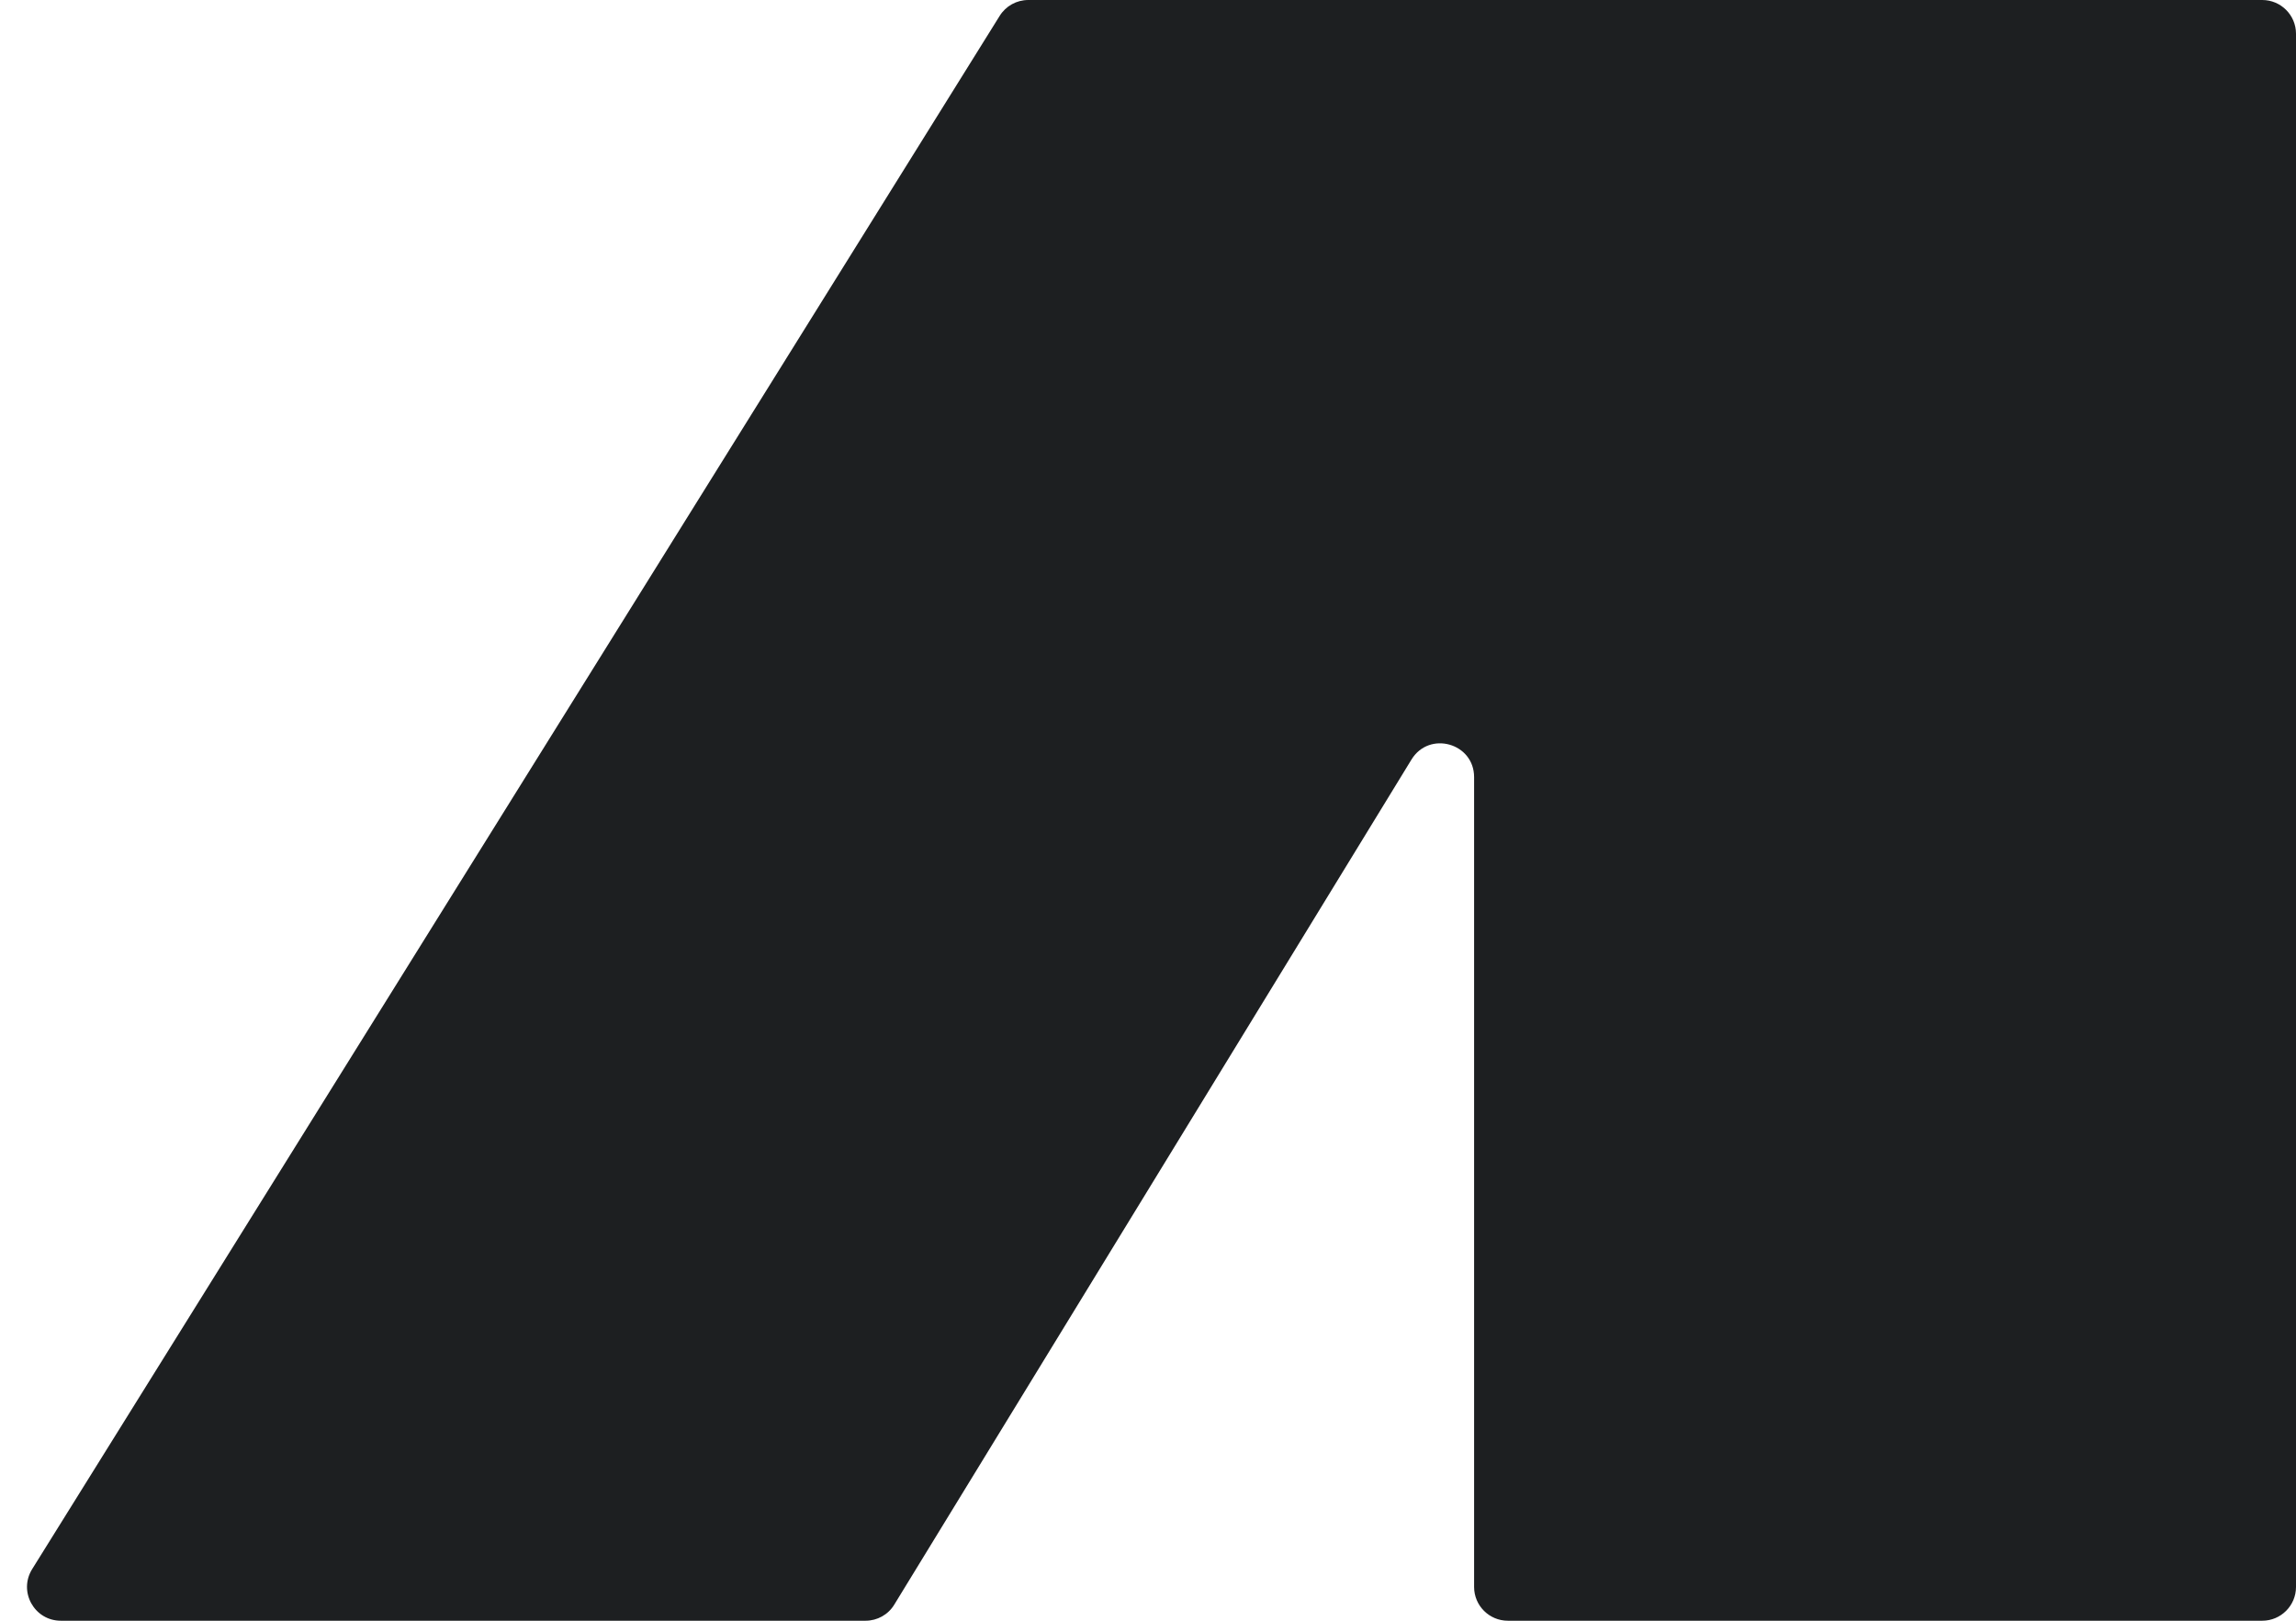
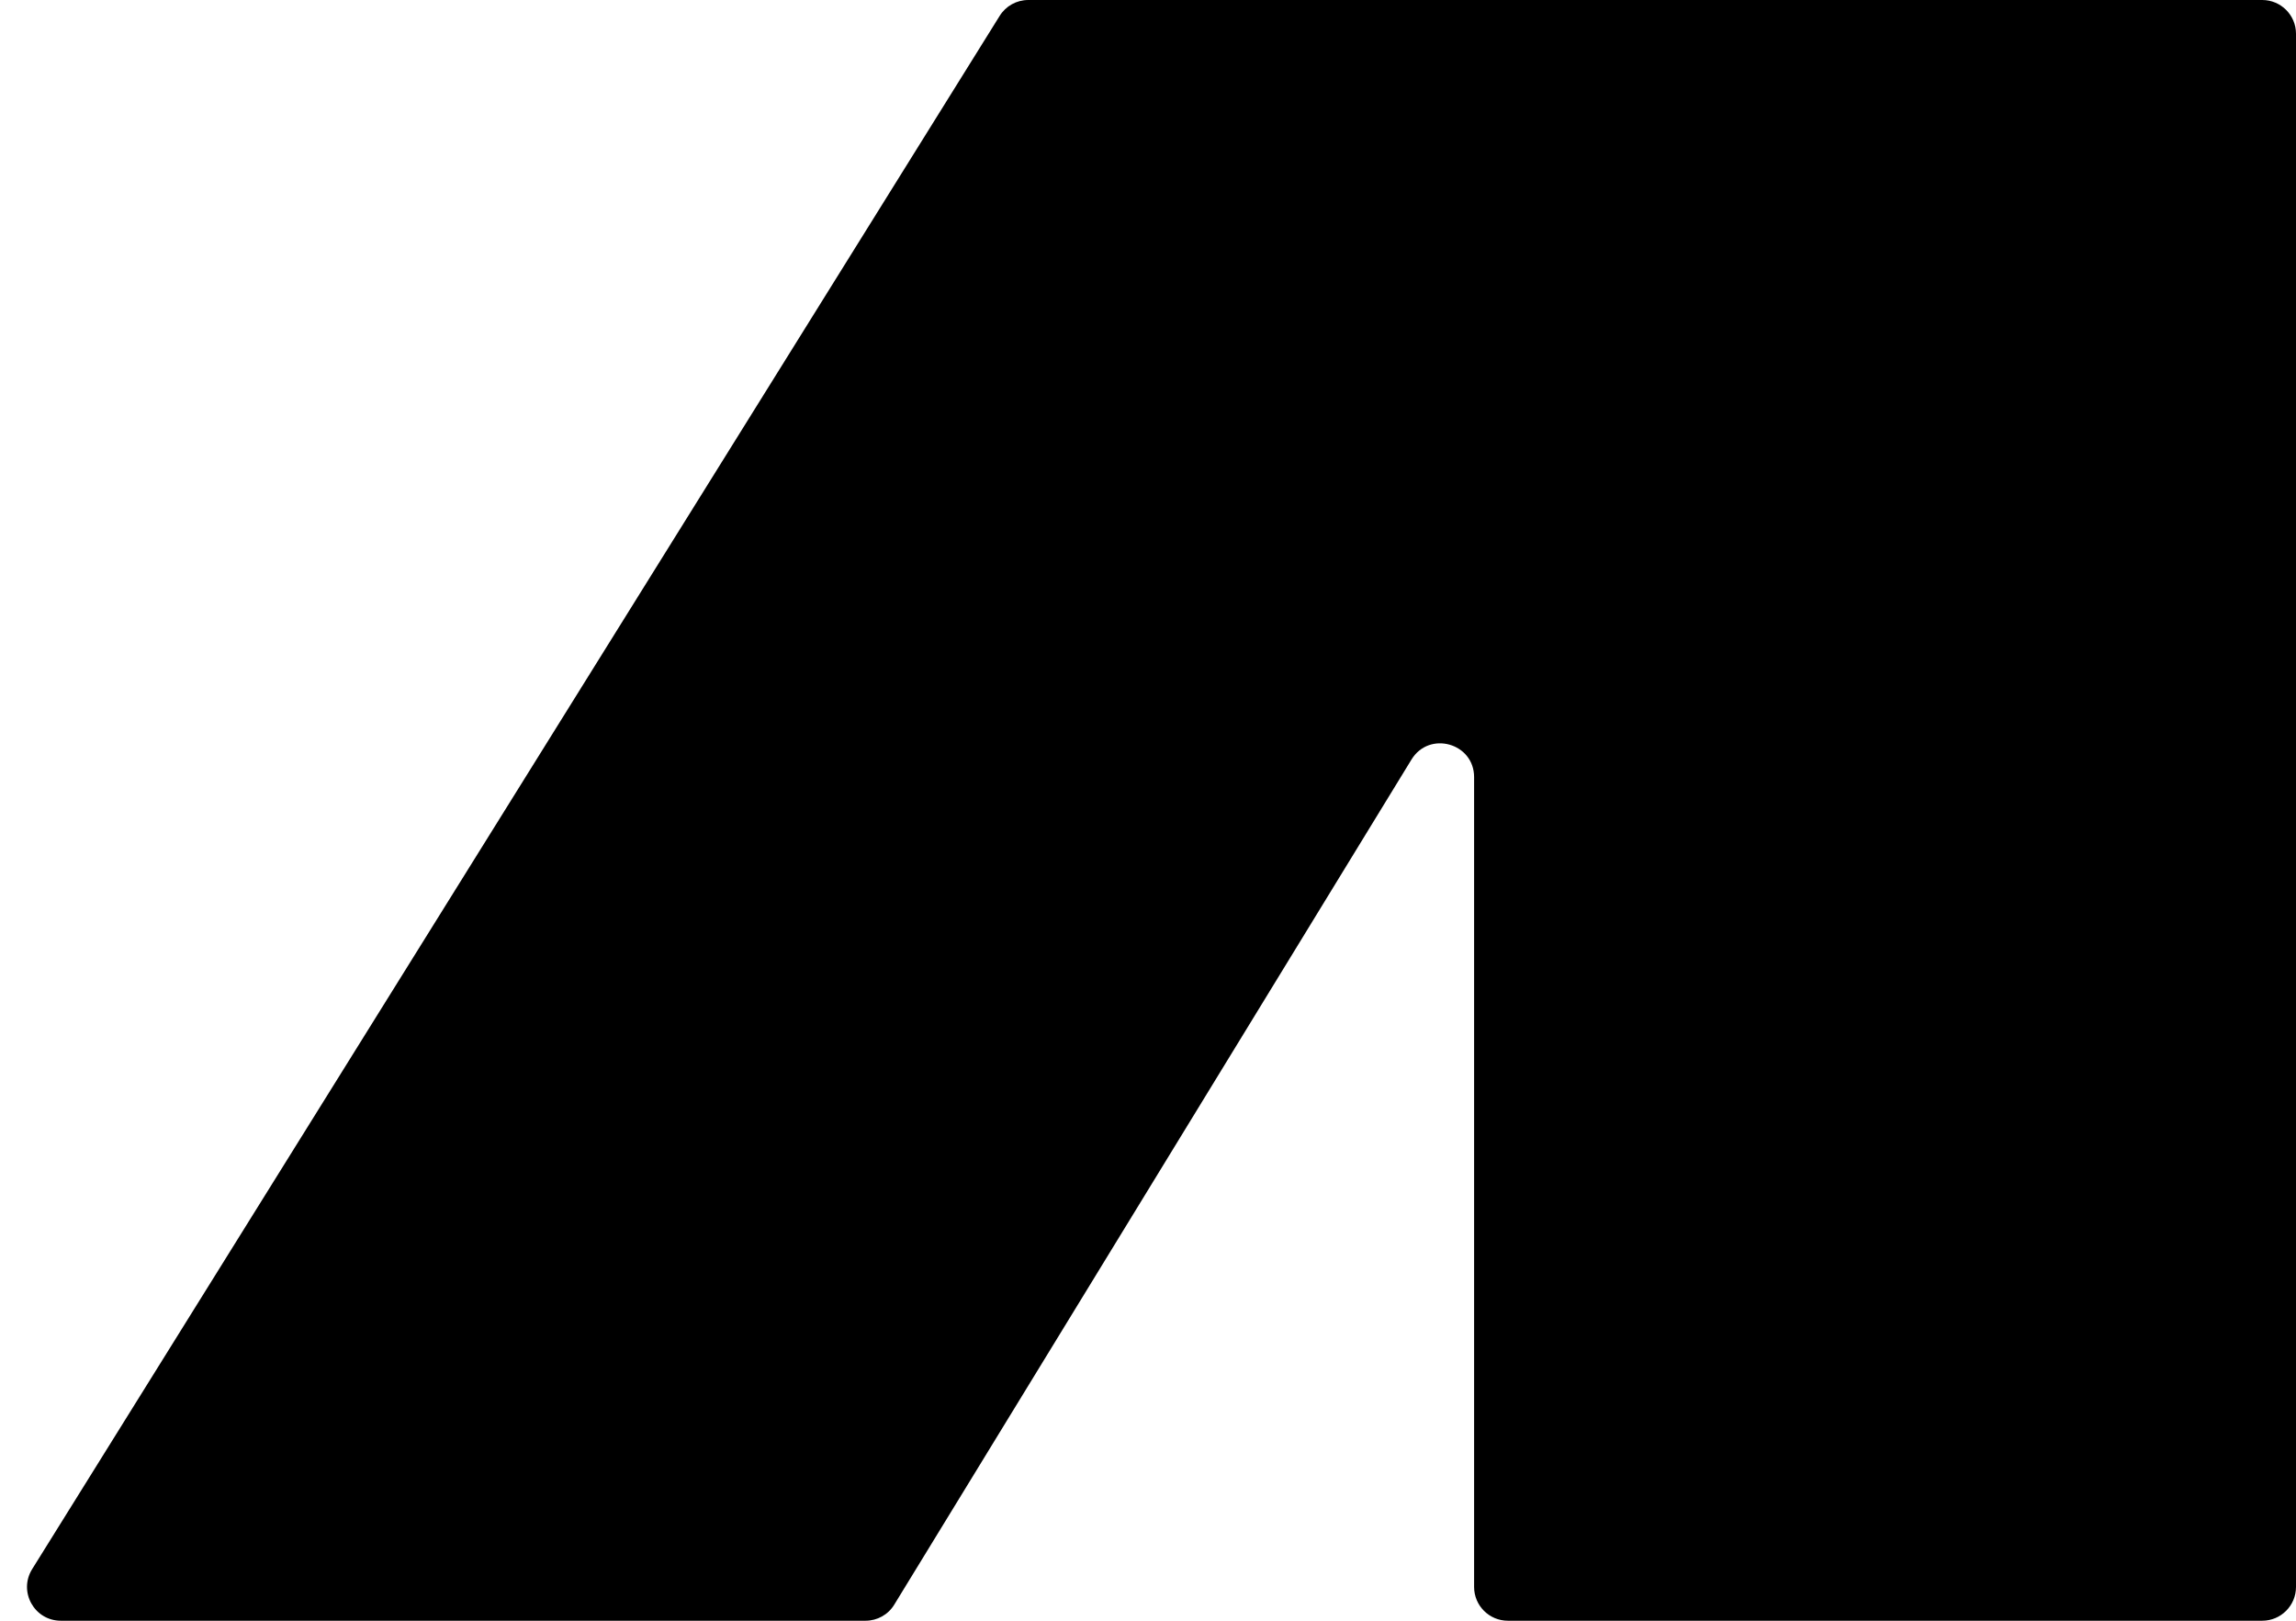
<svg xmlns="http://www.w3.org/2000/svg" width="34" height="24" viewBox="0 0 34 24" fill="none">
-   <path d="M34 0.5V23.5C34 23.776 33.776 24 33.5 24H22.329C22.053 24 21.829 23.776 21.829 23.5V11.508C21.829 11.003 21.166 10.817 20.902 11.247L13.243 23.761C13.153 23.91 12.991 24 12.817 24H0.901C0.508 24 0.269 23.569 0.476 23.236L14.803 0.236C14.894 0.089 15.054 0 15.227 0H33.5C33.776 0 34 0.224 34 0.5Z" fill="#1D1F21" />
+   <path d="M34 0.5V23.5C34 23.776 33.776 24 33.5 24H22.329C22.053 24 21.829 23.776 21.829 23.5V11.508C21.829 11.003 21.166 10.817 20.902 11.247L13.243 23.761C13.153 23.91 12.991 24 12.817 24H0.901C0.508 24 0.269 23.569 0.476 23.236L14.803 0.236C14.894 0.089 15.054 0 15.227 0H33.5C33.776 0 34 0.224 34 0.5Z" fill="currentColor" />
</svg>
